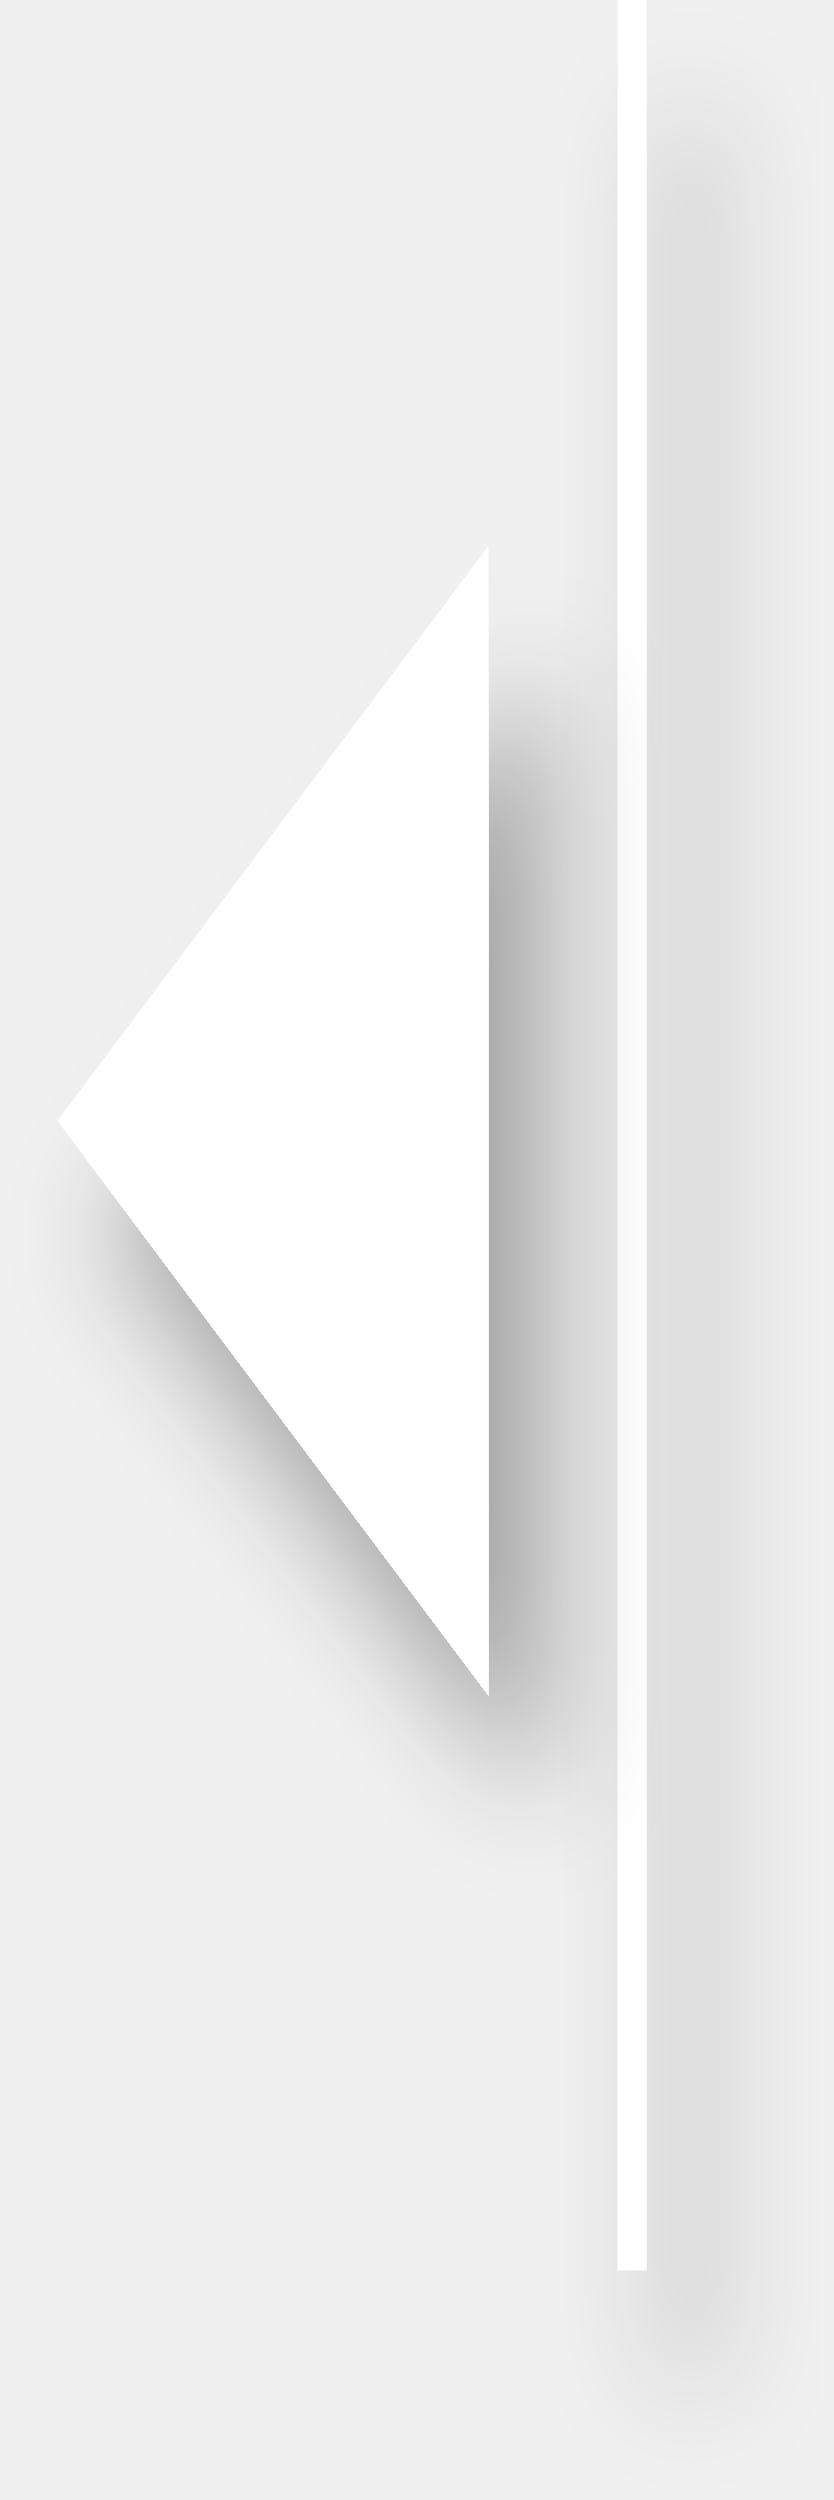
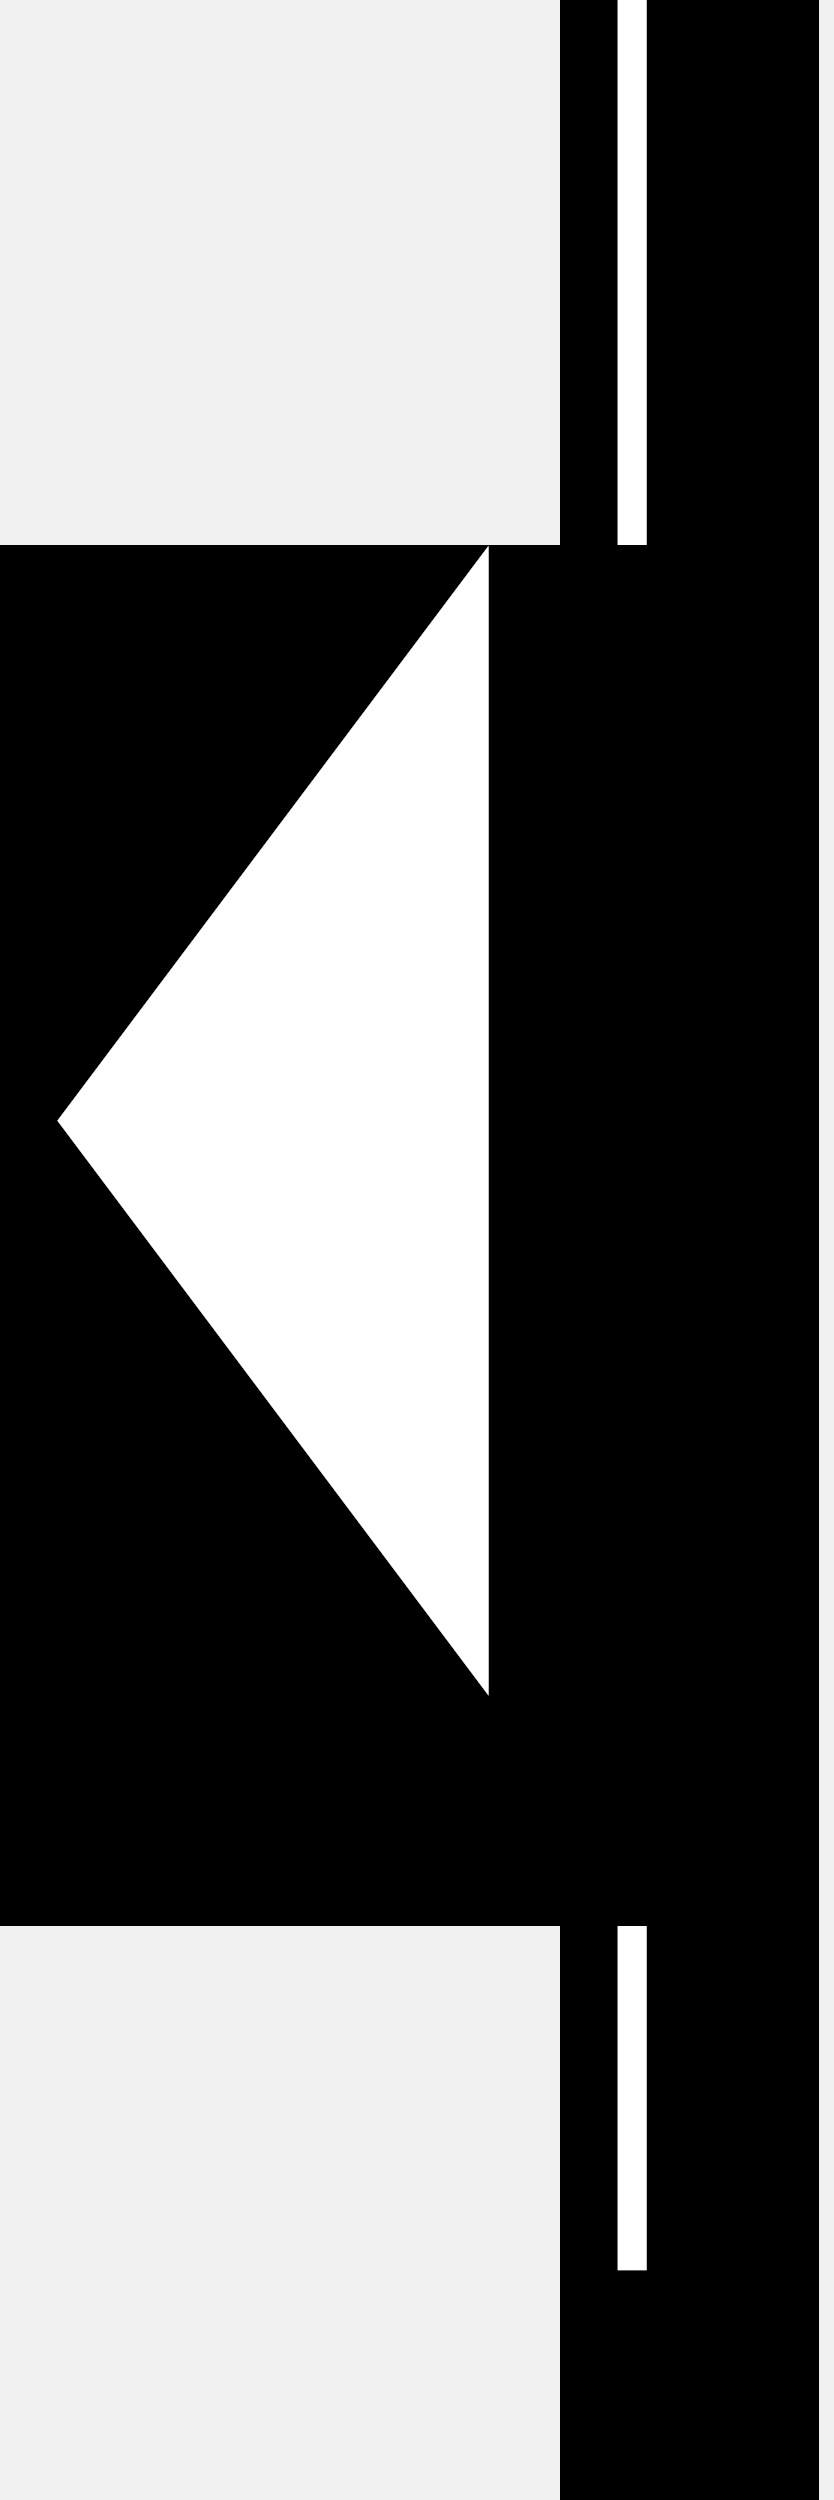
<svg xmlns="http://www.w3.org/2000/svg" width="29" height="87" viewBox="0 0 29 87" fill="none">
  <g filter="url(#filter0_d_363_8)">
    <path d="M22 0V79" stroke="white" />
  </g>
  <g filter="url(#filter1_d_363_8)">
    <path d="M2 39L17 19V59L2 39Z" fill="white" />
  </g>
  <defs>
-     <filter id="filter0_d_363_8" x="19.5" y="0" width="9" height="87" filterUnits="userSpaceOnUse" color-interpolation-filters="sRGB">
-       <feFlood flood-opacity="0" result="BackgroundImageFix" />
+     <filter id="filter0_d_363_8" x="19.5" y="0" width="9" height="87" filterUnits="userSpaceOnUse" colorInterpolationFilters="sRGB">
+       <feFlood floodOpacity="0" result="BackgroundImageFix" />
      <feColorMatrix in="SourceAlpha" type="matrix" values="0 0 0 0 0 0 0 0 0 0 0 0 0 0 0 0 0 0 127 0" result="hardAlpha" />
      <feOffset dx="2" dy="4" />
      <feGaussianBlur stdDeviation="2" />
      <feComposite in2="hardAlpha" operator="out" />
      <feColorMatrix type="matrix" values="0 0 0 0 0 0 0 0 0 0 0 0 0 0 0 0 0 0 0.33 0" />
      <feBlend mode="normal" in2="BackgroundImageFix" result="effect1_dropShadow_363_8" />
      <feBlend mode="normal" in="SourceGraphic" in2="effect1_dropShadow_363_8" result="shape" />
    </filter>
-     <filter id="filter1_d_363_8" x="0" y="19" width="23" height="48" filterUnits="userSpaceOnUse" color-interpolation-filters="sRGB">
-       <feFlood flood-opacity="0" result="BackgroundImageFix" />
+     <filter id="filter1_d_363_8" x="0" y="19" width="23" height="48" filterUnits="userSpaceOnUse" colorInterpolationFilters="sRGB">
+       <feFlood floodOpacity="0" result="BackgroundImageFix" />
      <feColorMatrix in="SourceAlpha" type="matrix" values="0 0 0 0 0 0 0 0 0 0 0 0 0 0 0 0 0 0 127 0" result="hardAlpha" />
      <feOffset dx="2" dy="4" />
      <feGaussianBlur stdDeviation="2" />
      <feComposite in2="hardAlpha" operator="out" />
      <feColorMatrix type="matrix" values="0 0 0 0 0 0 0 0 0 0 0 0 0 0 0 0 0 0 0.33 0" />
      <feBlend mode="normal" in2="BackgroundImageFix" result="effect1_dropShadow_363_8" />
      <feBlend mode="normal" in="SourceGraphic" in2="effect1_dropShadow_363_8" result="shape" />
    </filter>
  </defs>
</svg>
